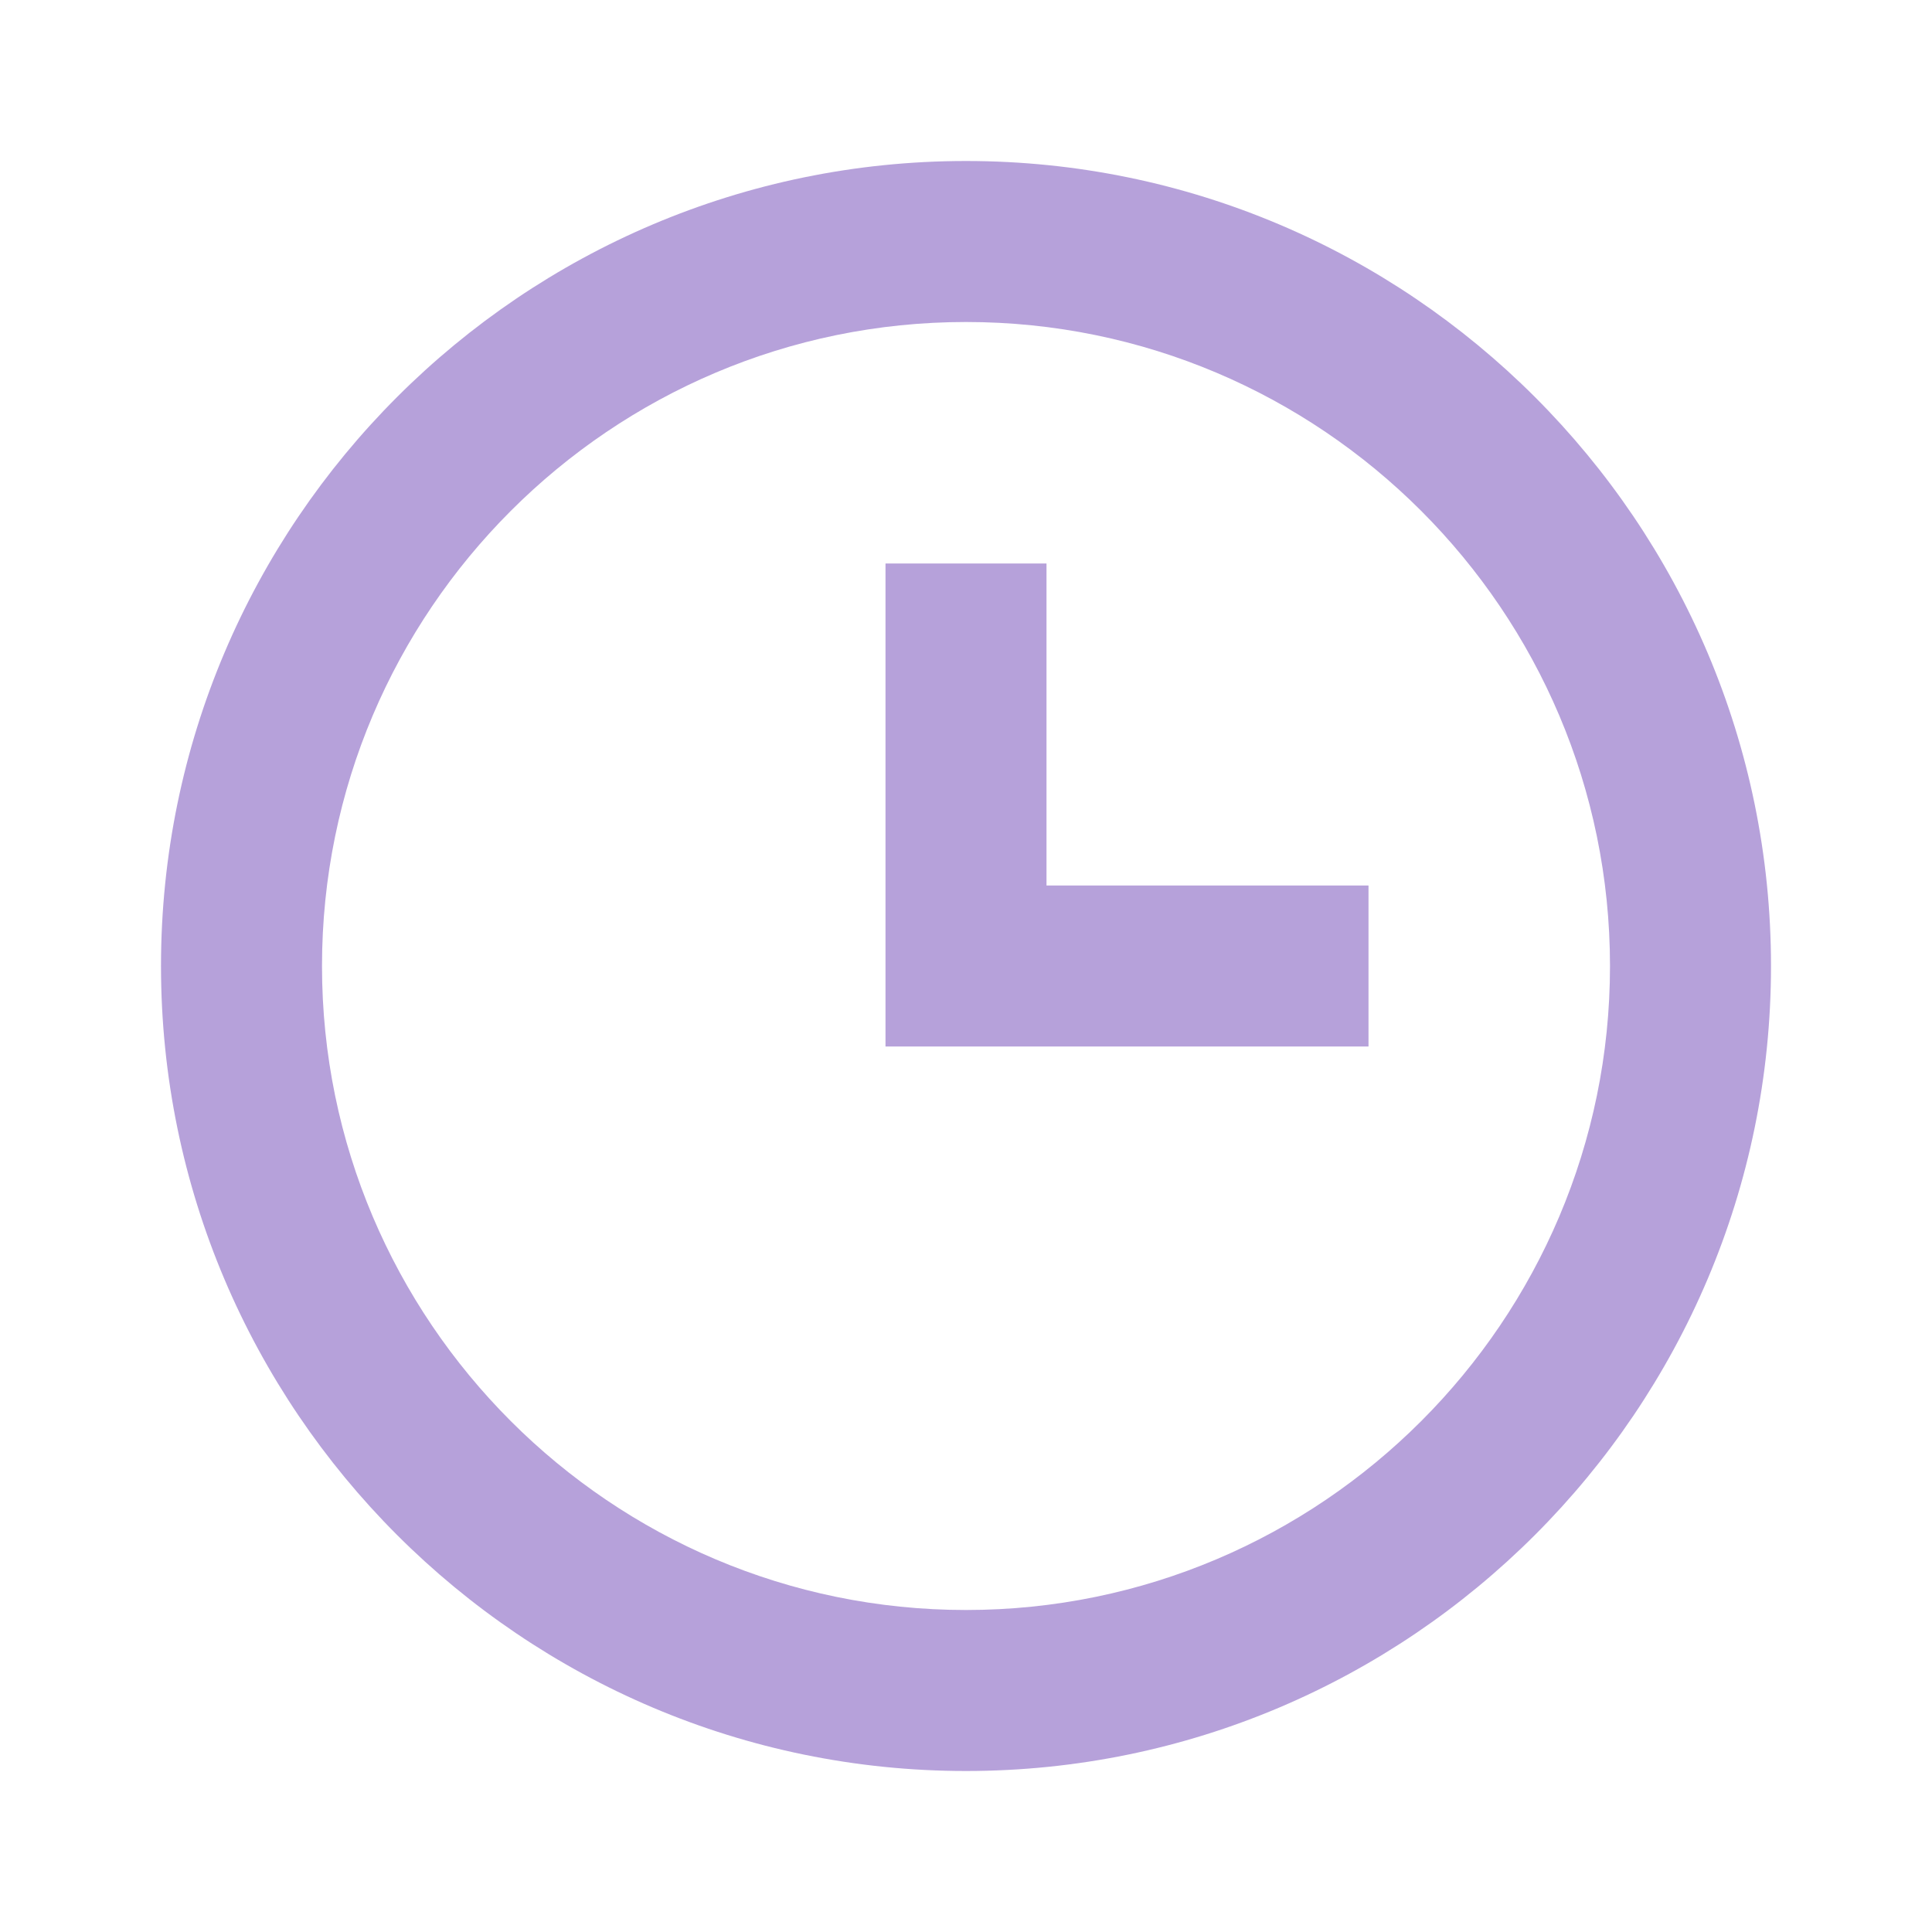
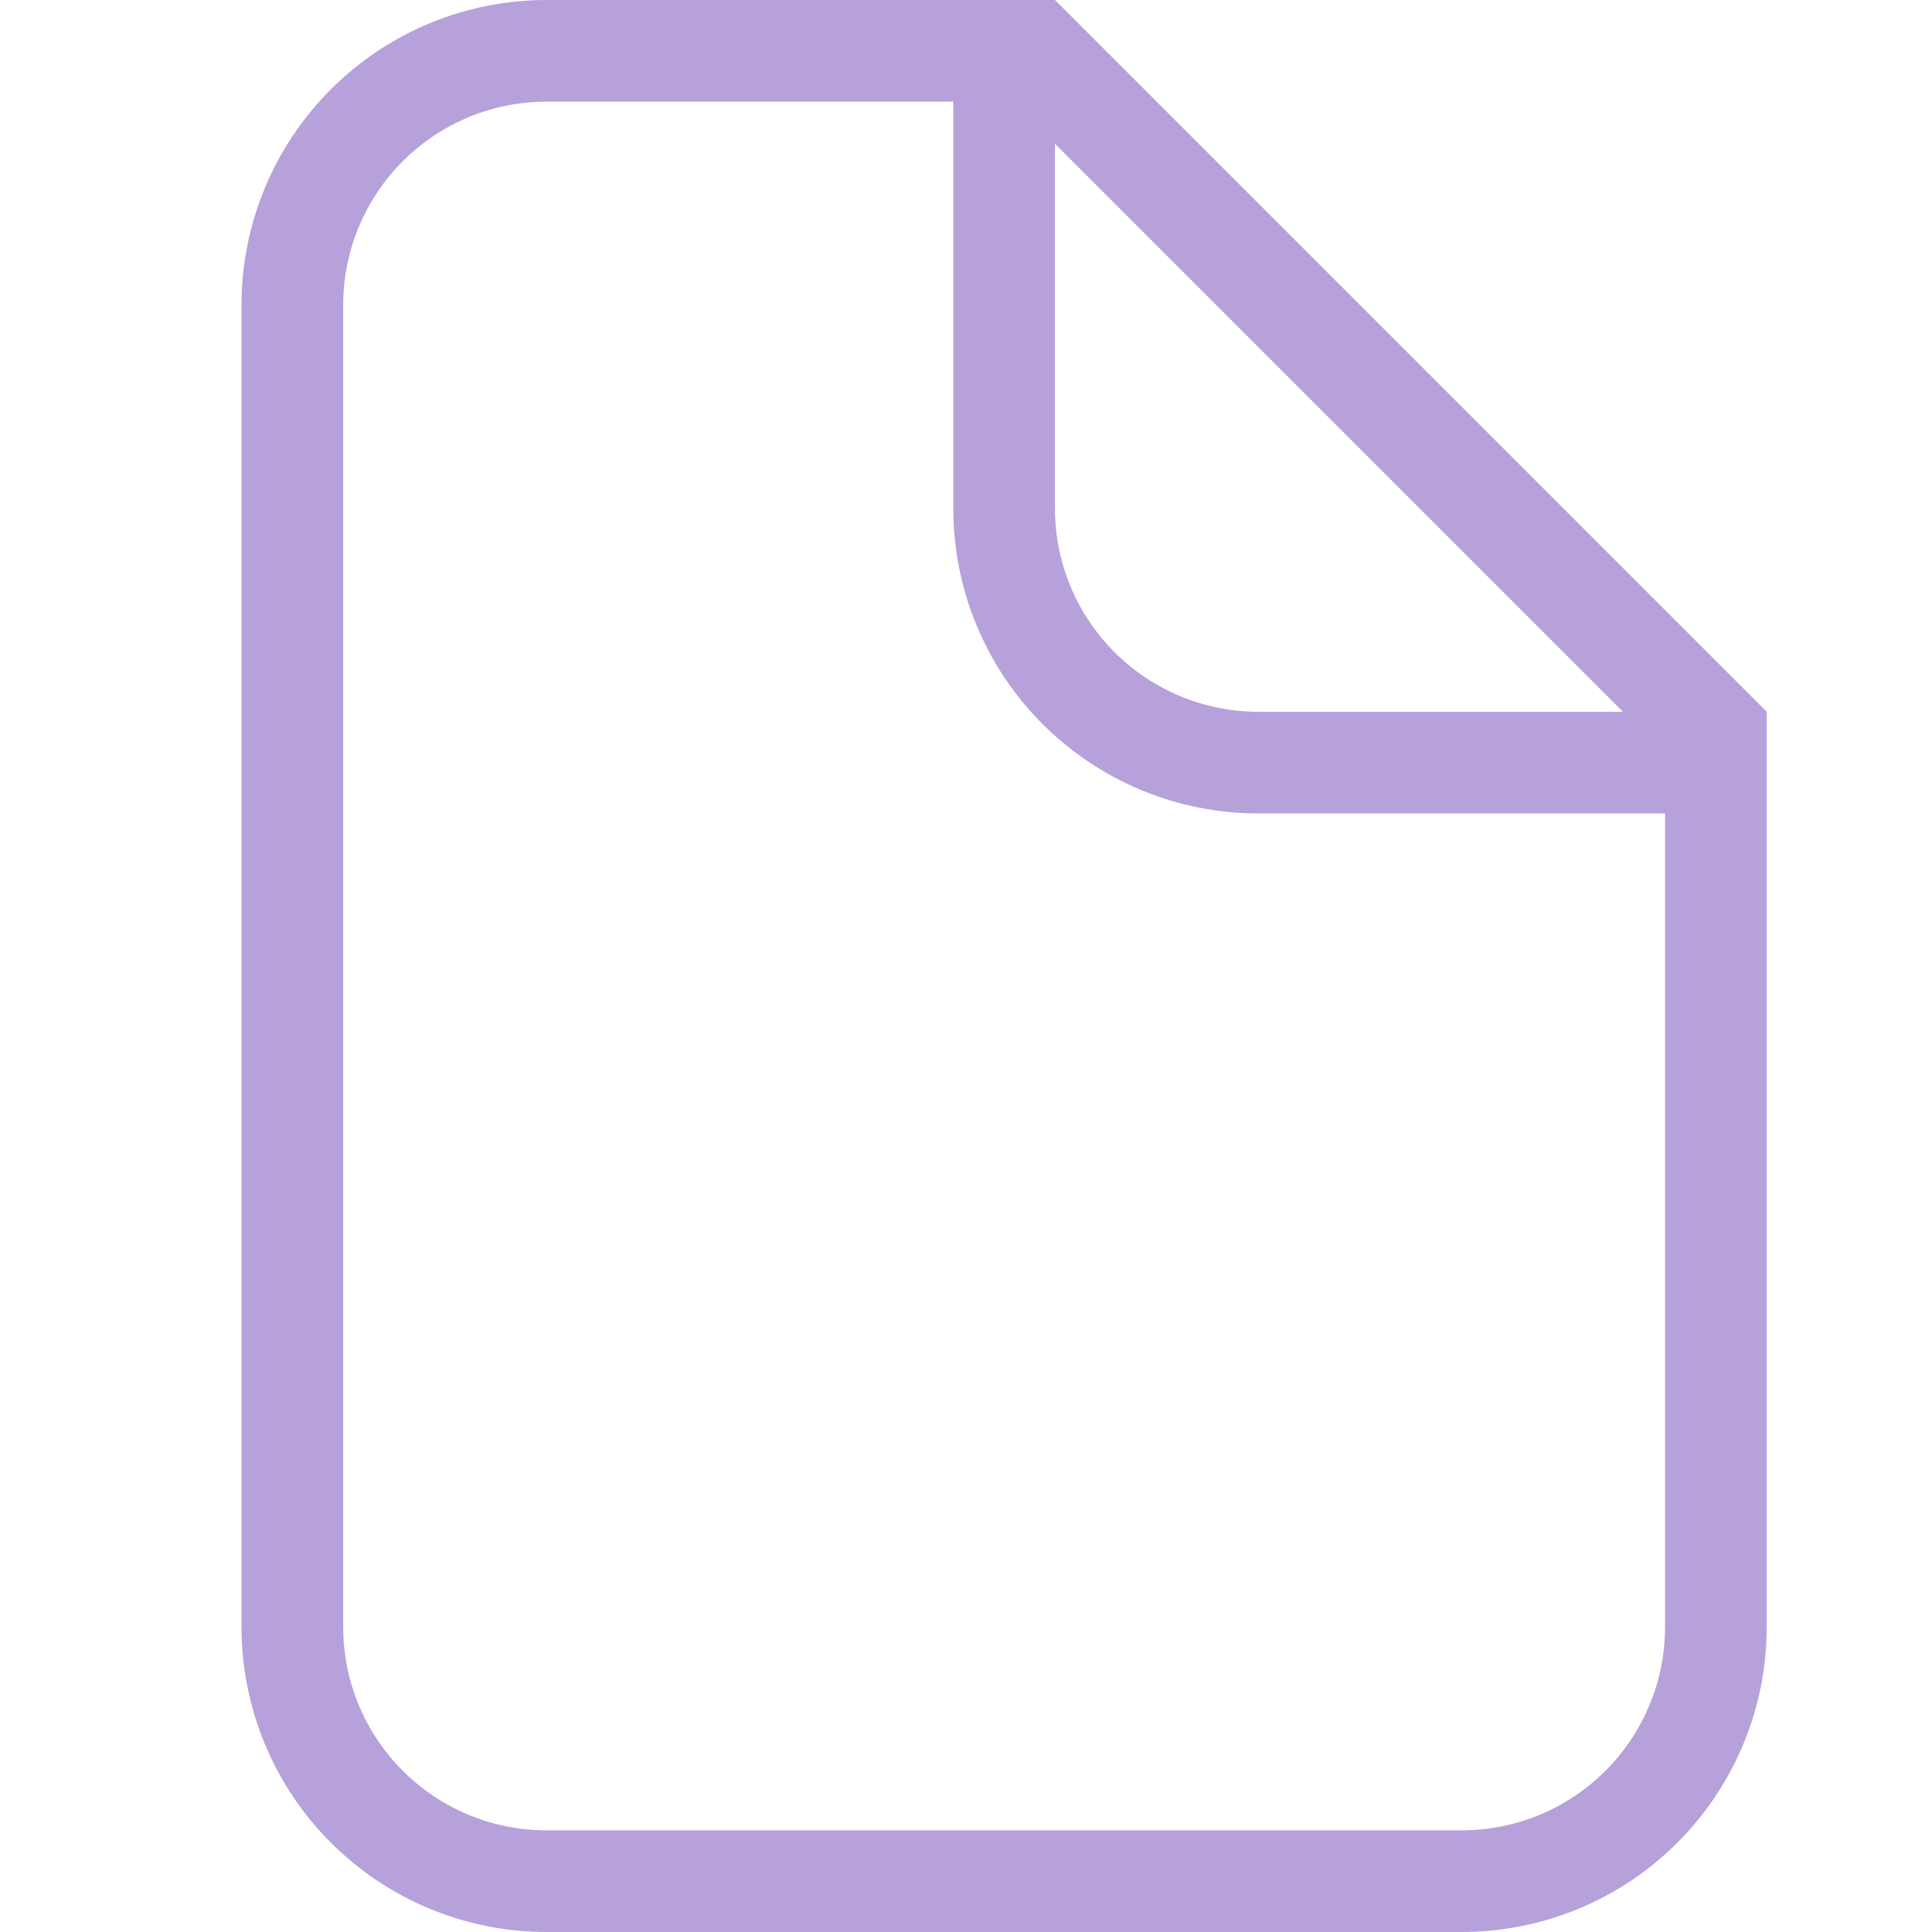
<svg xmlns="http://www.w3.org/2000/svg" width="24" height="24" viewBox="0 0 24 24" fill="none">
-   <path d="M12 2C6.486 2 2 6.486 2 12C2 17.514 6.486 22 12 22C17.514 22 22 17.514 22 12C22 6.486 17.514 2 12 2ZM12 20C7.589 20 4 16.411 4 12C4 7.589 7.589 4 12 4C16.411 4 20 7.589 20 12C20 16.411 16.411 20 12 20Z" fill="#B6A1DA" />
-   <path d="M13 7H11V13H17V11H13V7Z" fill="#B6A1DA" />
+   <path d="M15.632 10.105C14.627 10.105 13.663 9.706 12.952 8.995C12.241 8.285 11.842 7.321 11.842 6.316V1.263H6.789C6.119 1.263 5.477 1.529 5.003 2.003C4.529 2.477 4.263 3.119 4.263 3.789V20.21C4.263 20.881 4.529 21.523 5.003 21.997C5.477 22.471 6.119 22.737 6.789 22.737H18.158C18.828 22.737 19.471 22.471 19.944 21.997C20.418 21.523 20.684 20.881 20.684 20.21V10.105H15.632ZM13.105 6.316C13.105 6.986 13.371 7.628 13.845 8.102C14.319 8.576 14.962 8.842 15.632 8.842H20.161L13.105 1.786V6.316ZM6.789 0H13.105L21.947 8.842V20.21C21.947 21.216 21.548 22.179 20.837 22.89C20.127 23.601 19.163 24 18.158 24H6.789C5.784 24 4.821 23.601 4.11 22.89C3.399 22.179 3 21.216 3 20.21V3.789C3 2.784 3.399 1.821 4.11 1.11C4.821 0.399 5.784 0 6.789 0Z" fill="#B6A1DA" />
</svg>
